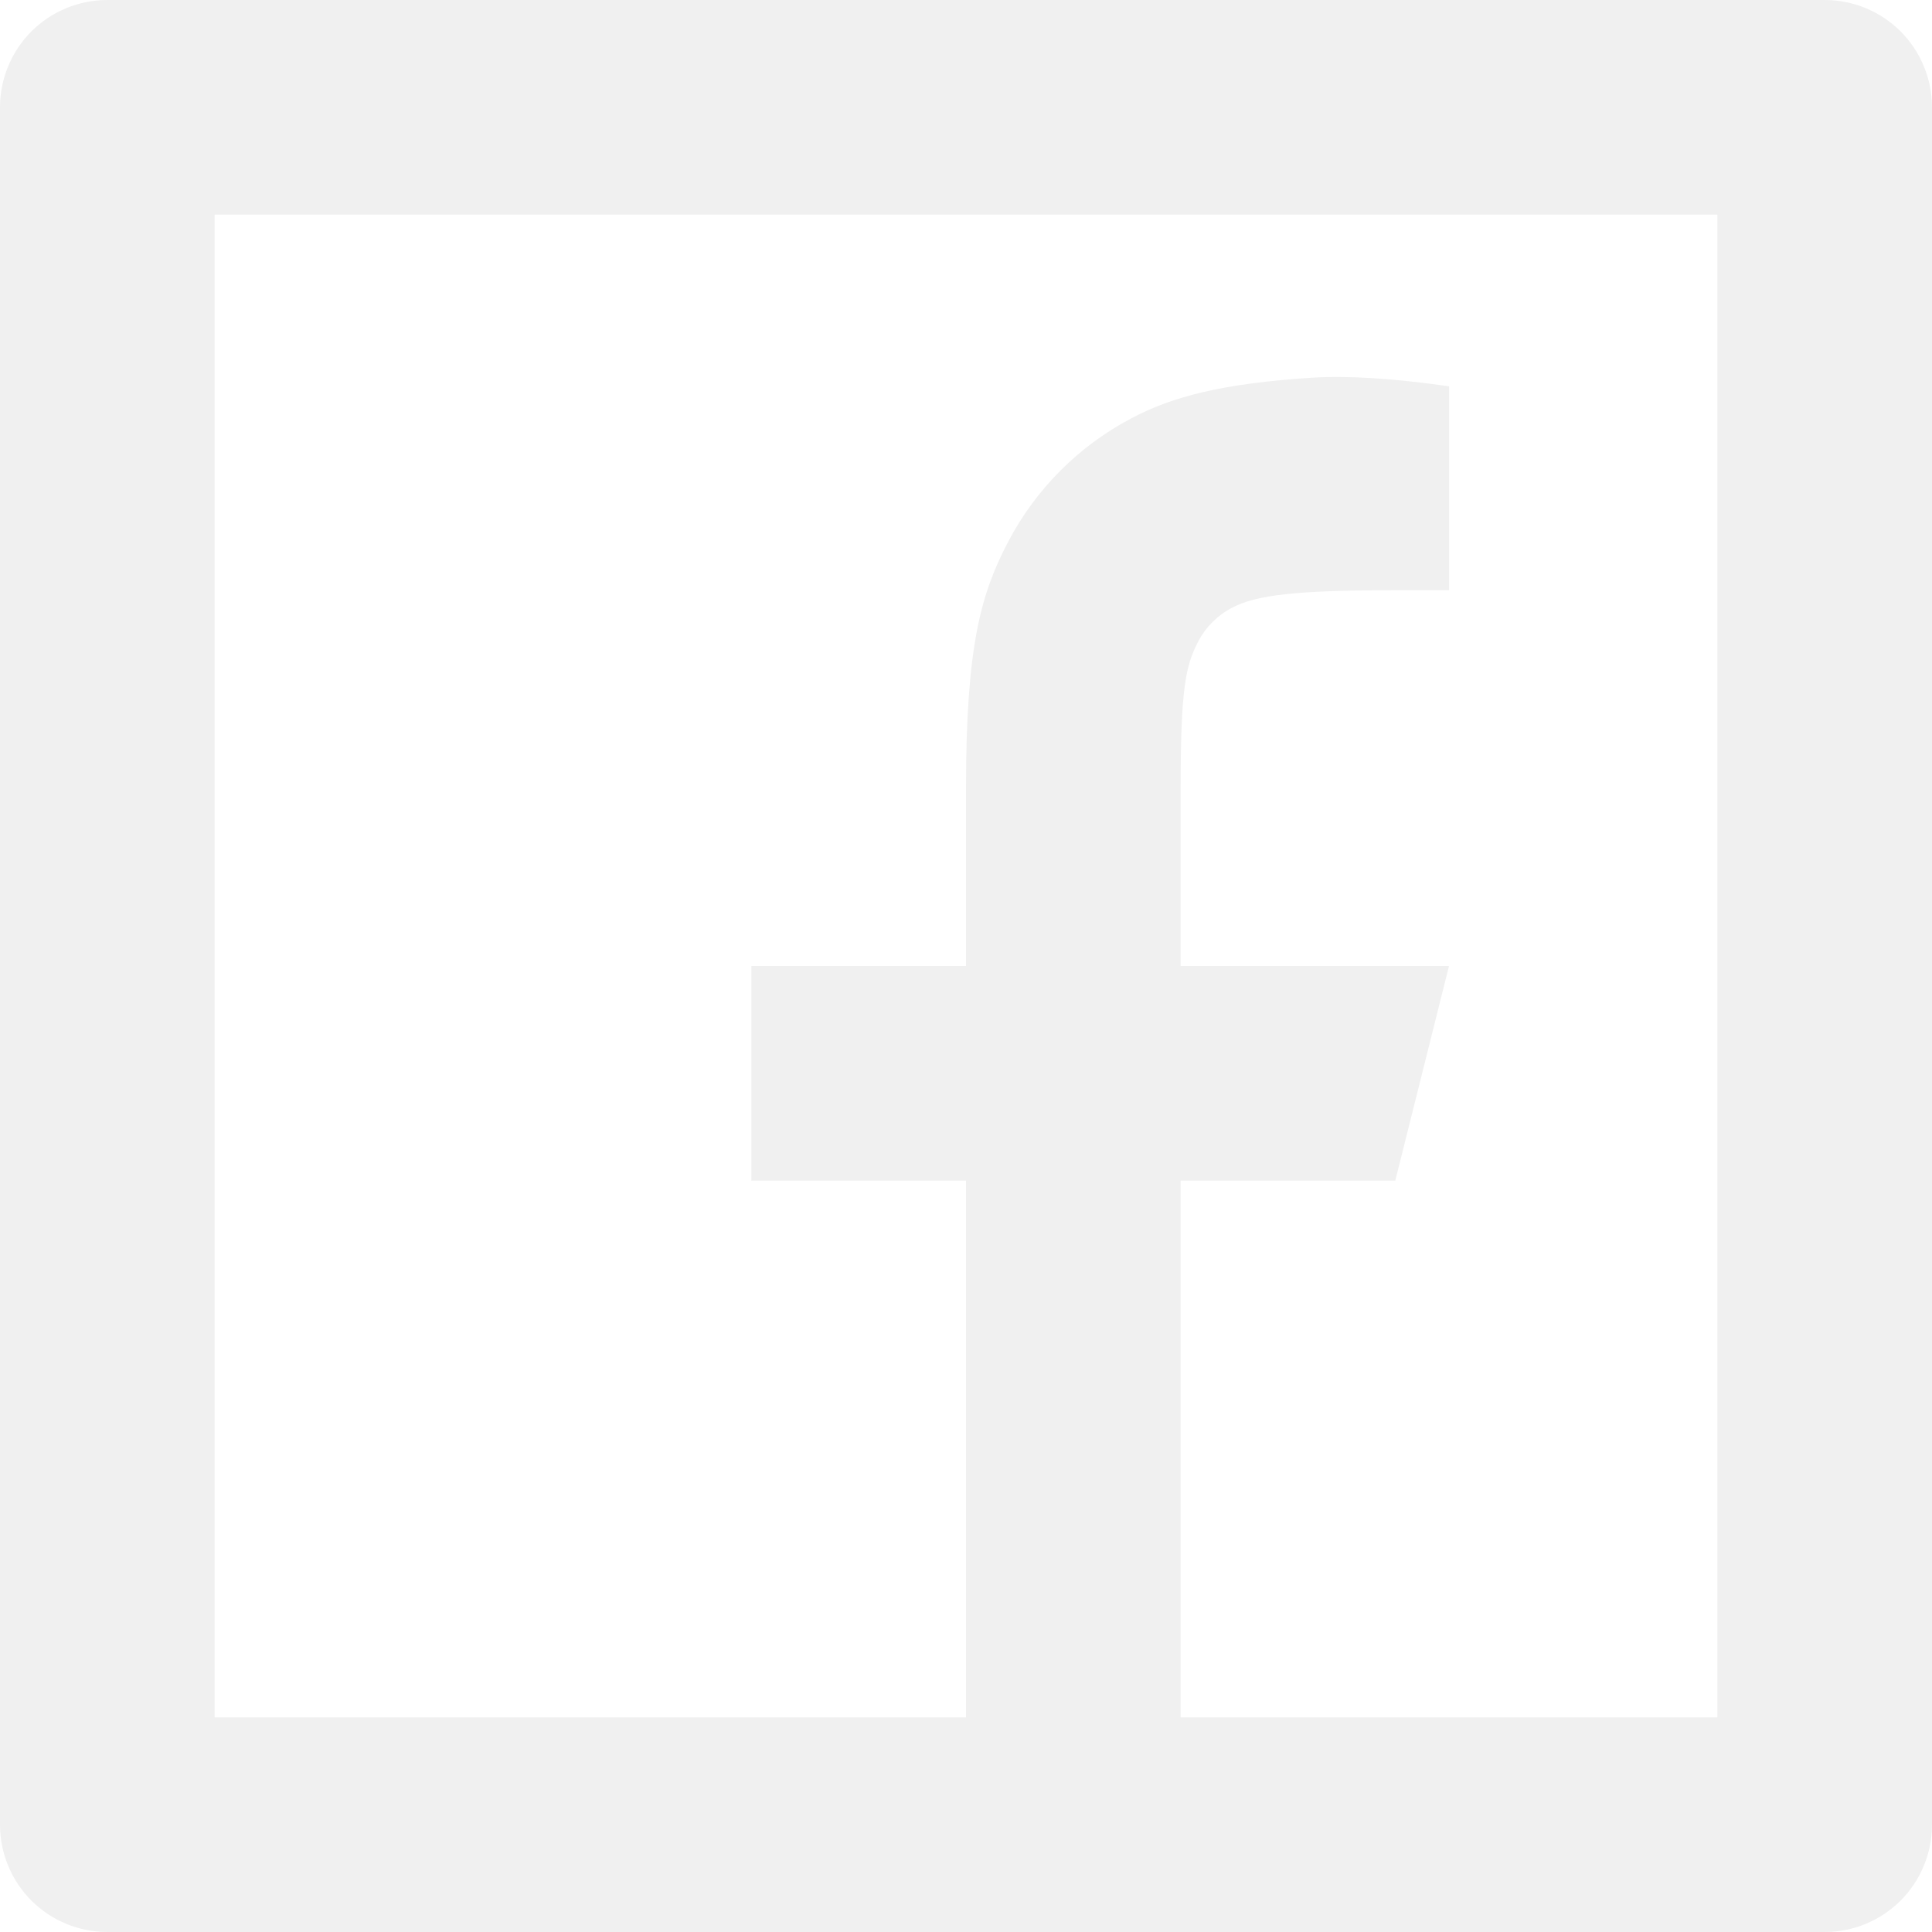
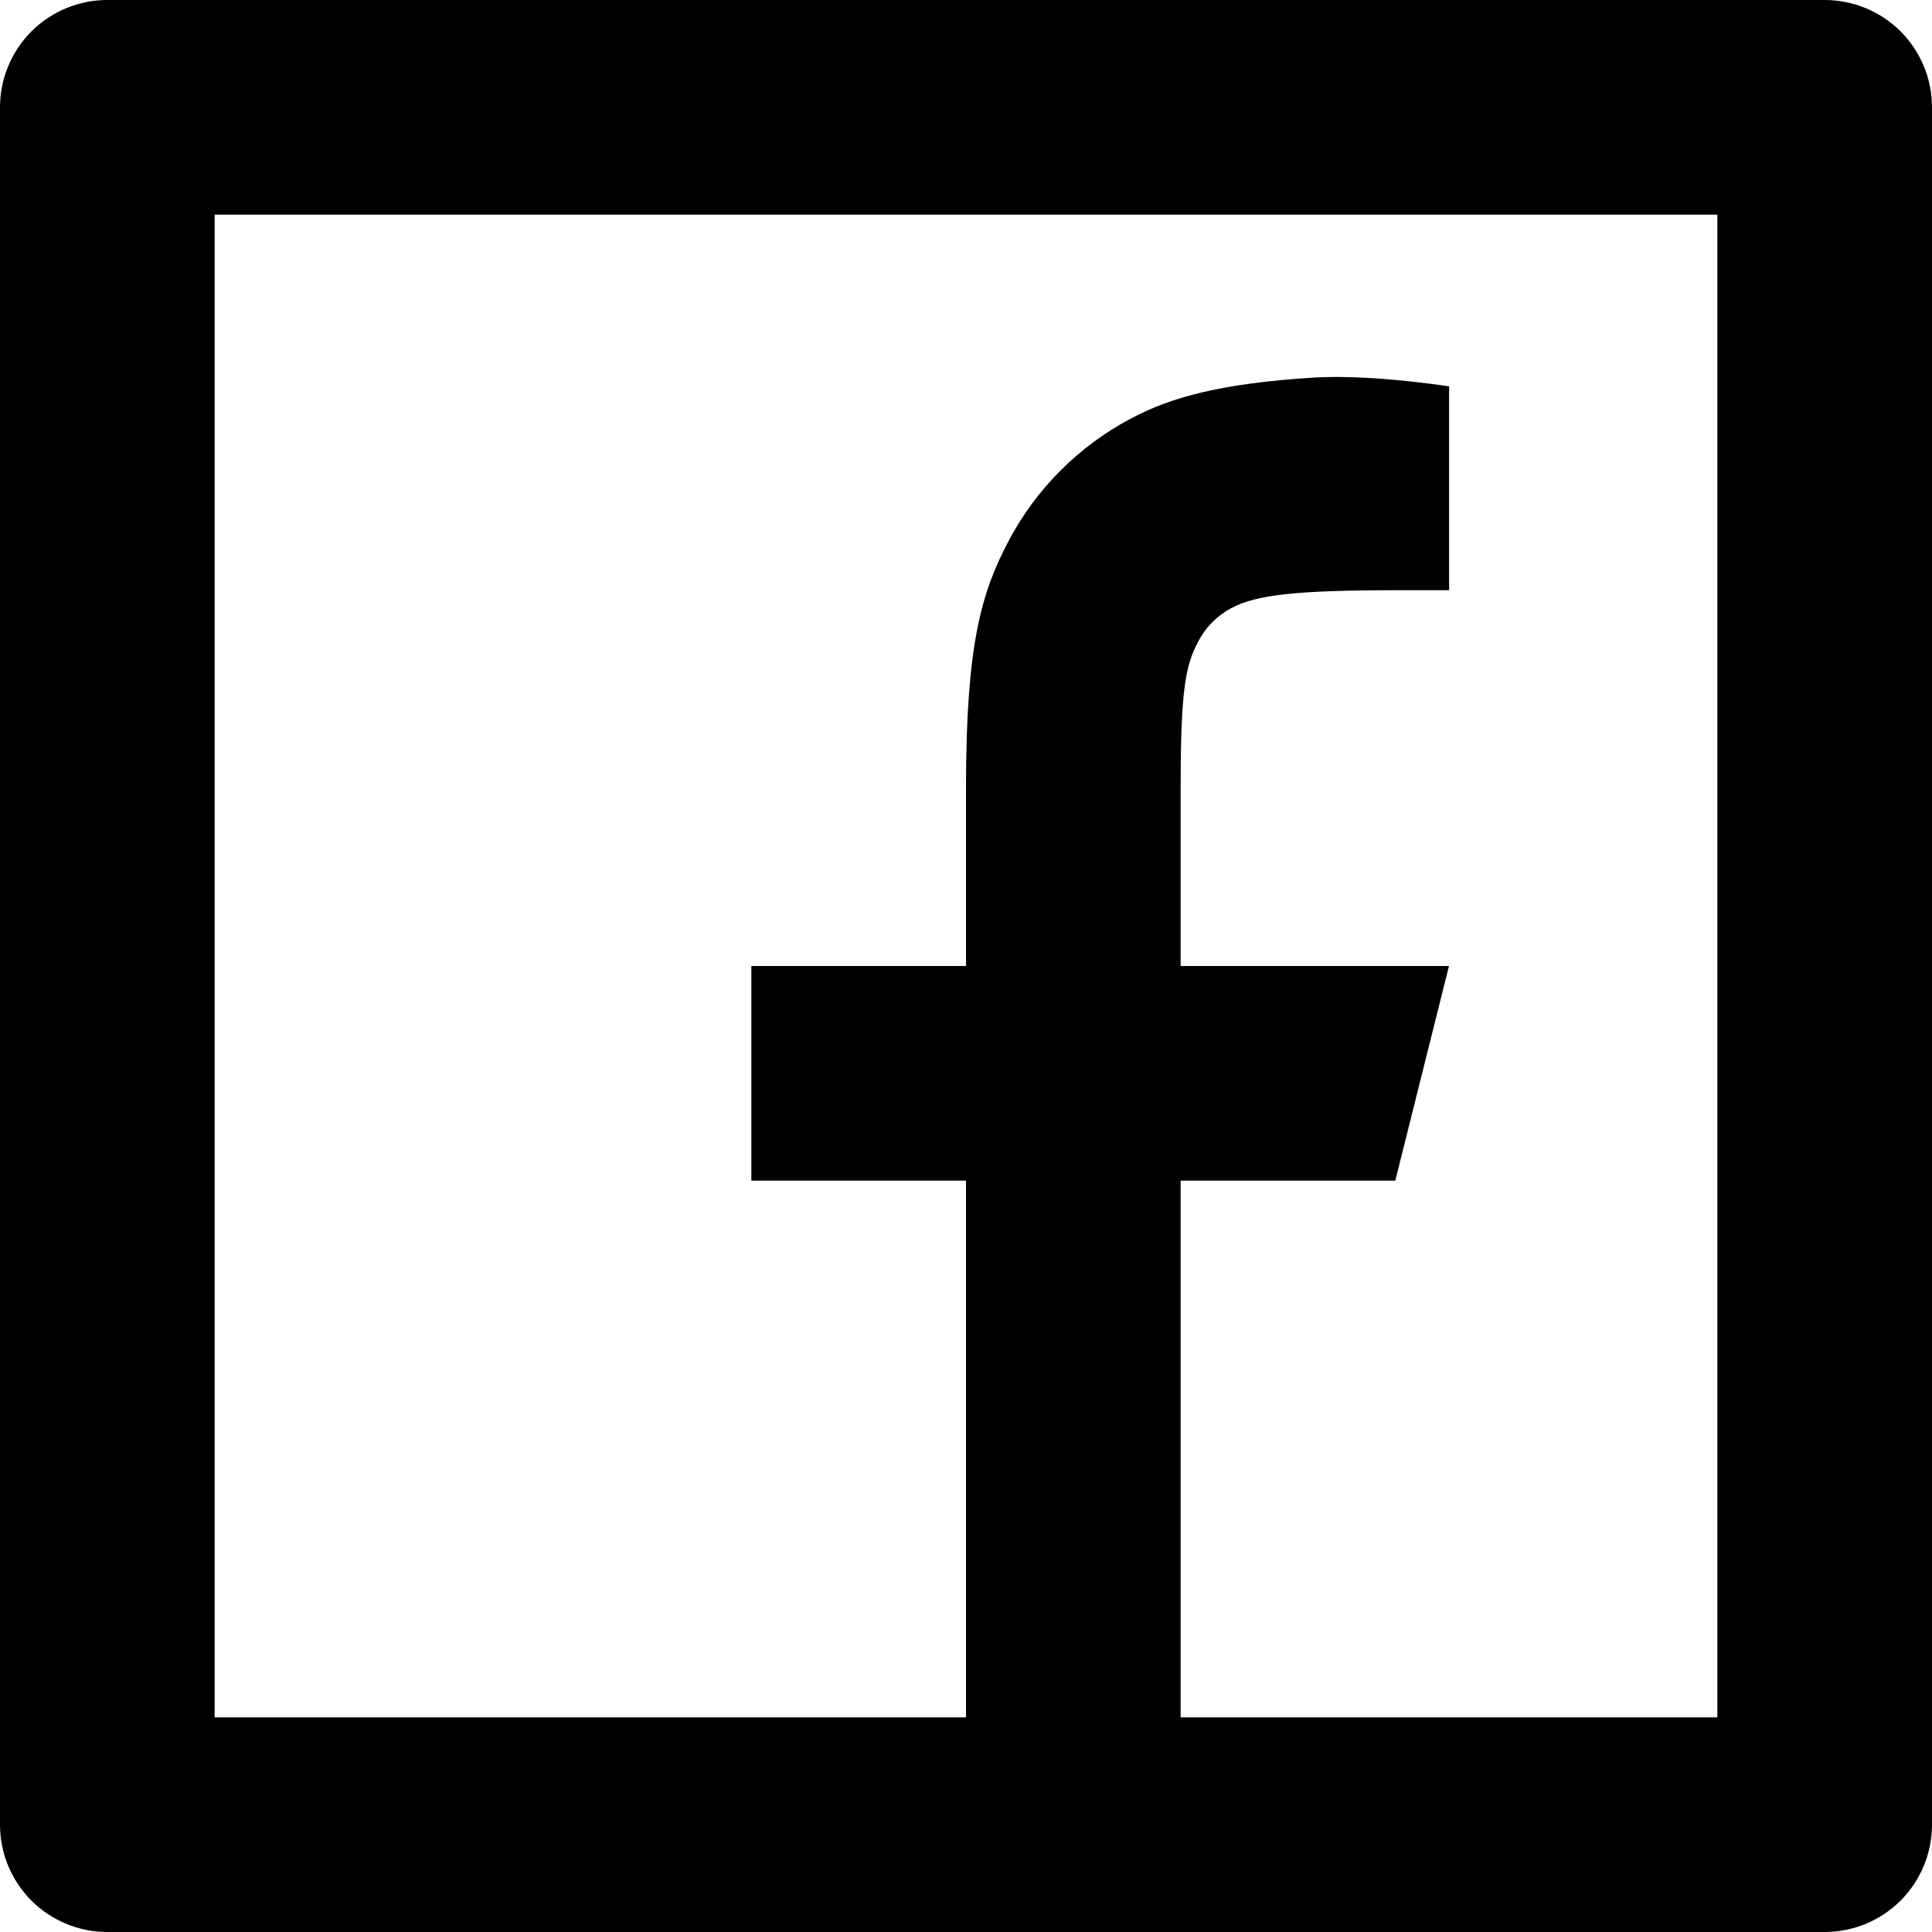
<svg xmlns="http://www.w3.org/2000/svg" width="20" height="20" viewBox="0 0 20 20" fill="none">
-   <path d="M12.222 17.778H17.778V2.222H2.222V17.778H10V12.222H7.778V10H10V8.162C10 6.677 10.156 6.138 10.444 5.594C10.729 5.057 11.169 4.617 11.707 4.333C12.131 4.106 12.659 3.969 13.581 3.91C13.947 3.887 14.42 3.916 15.001 3.999V6.11H14.444C13.426 6.11 13.004 6.158 12.753 6.292C12.604 6.369 12.482 6.491 12.404 6.641C12.271 6.892 12.222 7.141 12.222 8.161V10H15L14.444 12.222H12.222V17.778ZM1.111 0H18.889C19.184 0 19.466 0.117 19.675 0.325C19.883 0.534 20 0.816 20 1.111V18.889C20 19.184 19.883 19.466 19.675 19.675C19.466 19.883 19.184 20 18.889 20H1.111C0.816 20 0.534 19.883 0.325 19.675C0.117 19.466 0 19.184 0 18.889V1.111C0 0.816 0.117 0.534 0.325 0.325C0.534 0.117 0.816 0 1.111 0Z" fill="#F0F0F0" />
+   <path d="M12.222 17.778H17.778V2.222H2.222V17.778H10V12.222H7.778V10H10V8.162C10 6.677 10.156 6.138 10.444 5.594C10.729 5.057 11.169 4.617 11.707 4.333C12.131 4.106 12.659 3.969 13.581 3.91C13.947 3.887 14.42 3.916 15.001 3.999V6.11H14.444C13.426 6.11 13.004 6.158 12.753 6.292C12.604 6.369 12.482 6.491 12.404 6.641C12.271 6.892 12.222 7.141 12.222 8.161V10H15L14.444 12.222H12.222V17.778ZM1.111 0H18.889C19.184 0 19.466 0.117 19.675 0.325C19.883 0.534 20 0.816 20 1.111V18.889C20 19.184 19.883 19.466 19.675 19.675C19.466 19.883 19.184 20 18.889 20H1.111C0.816 20 0.534 19.883 0.325 19.675C0.117 19.466 0 19.184 0 18.889V1.111C0 0.816 0.117 0.534 0.325 0.325C0.534 0.117 0.816 0 1.111 0Z" fill="#000000" />
</svg>
